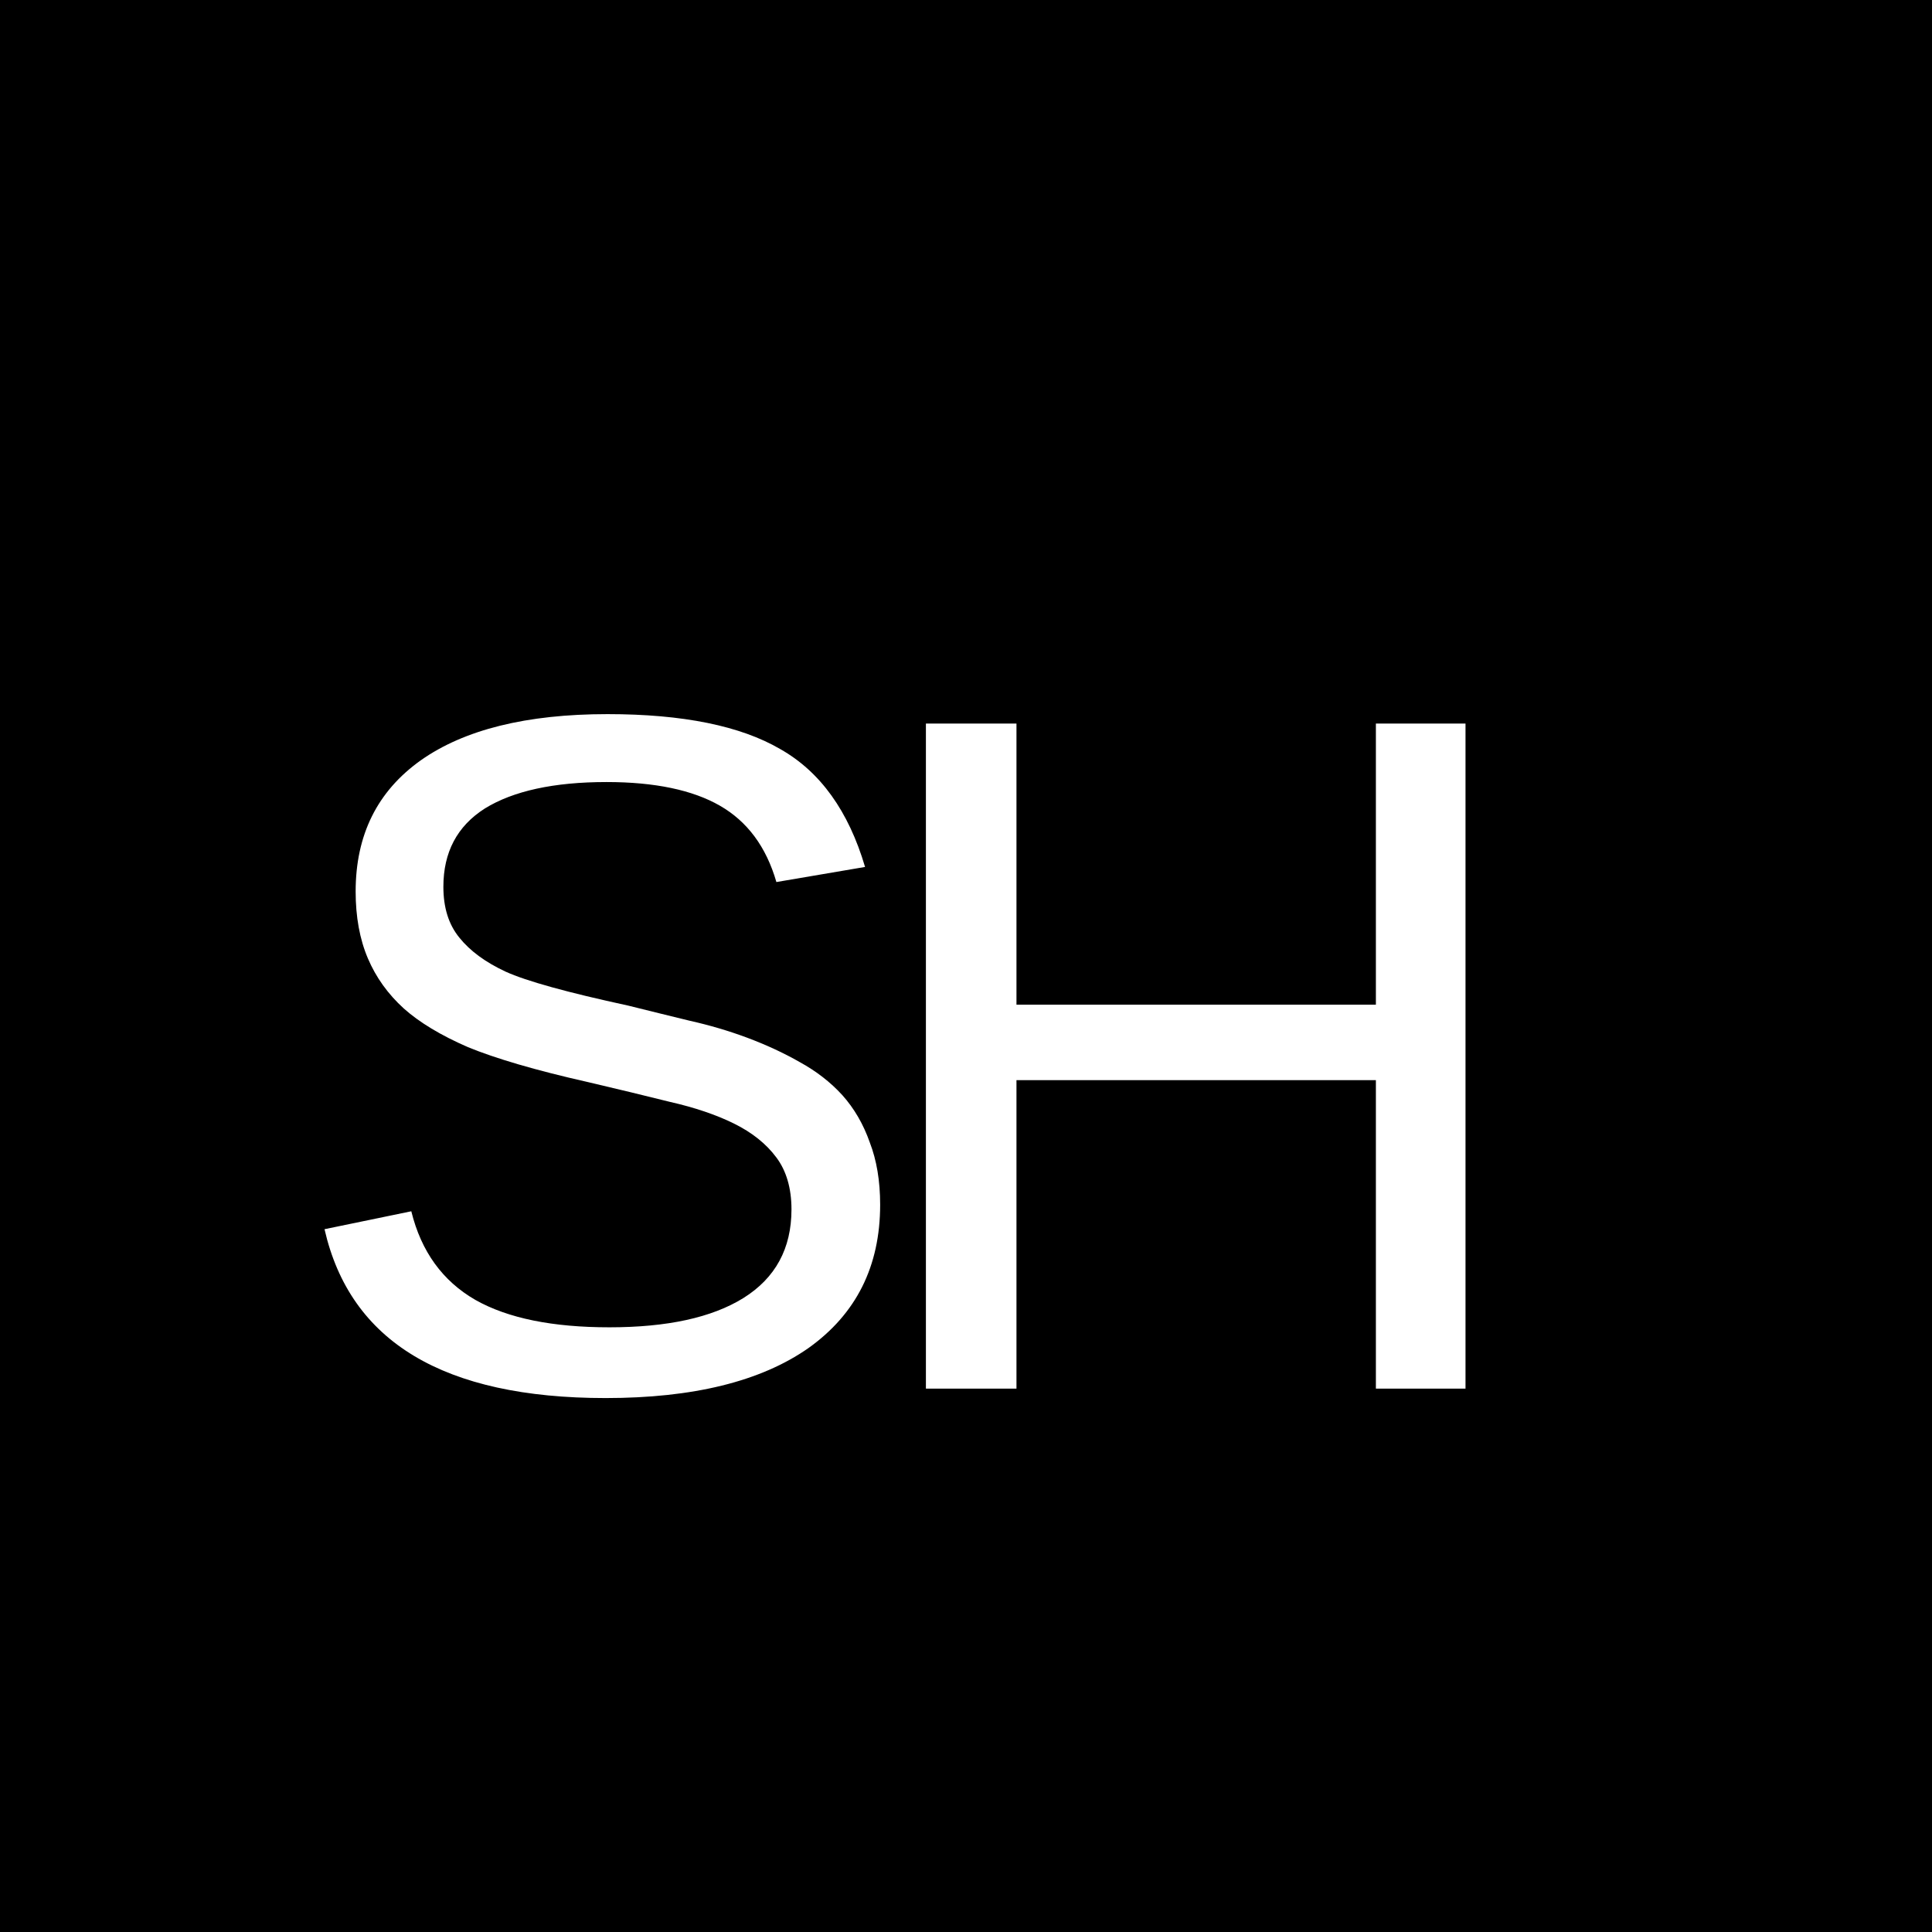
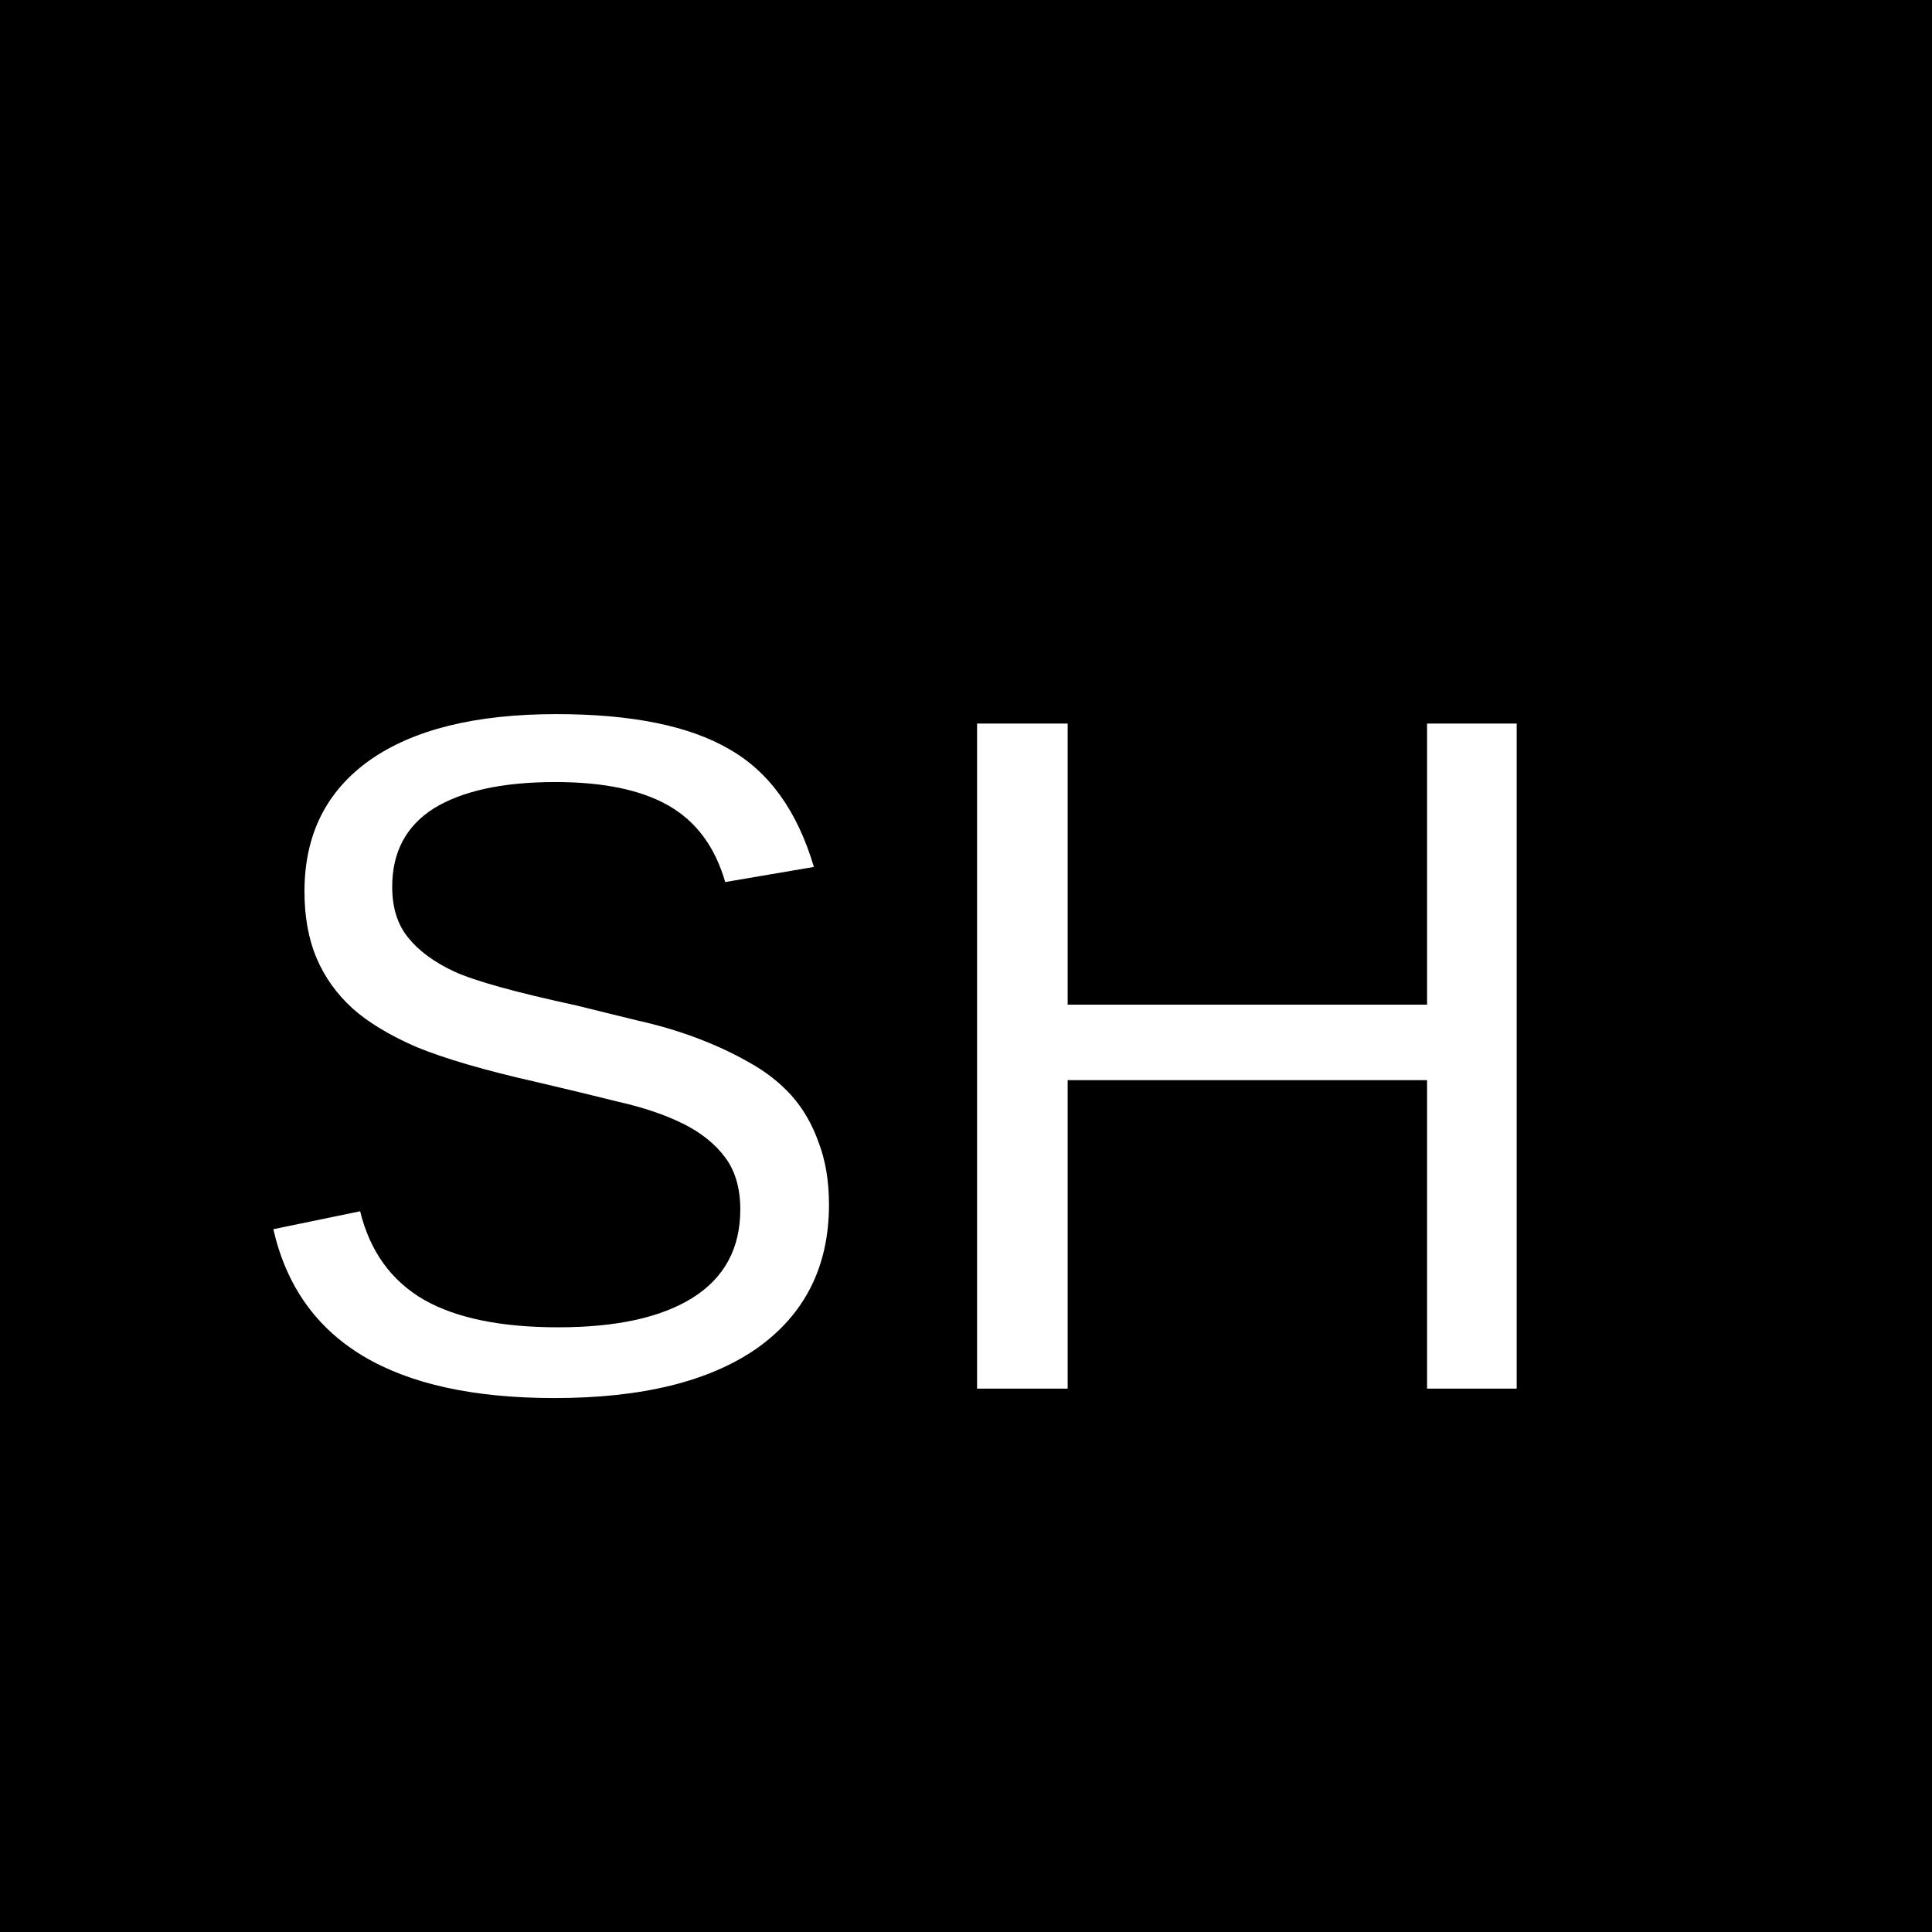
<svg xmlns="http://www.w3.org/2000/svg" viewBox="0 0 32 32">
  <rect width="32" height="32" fill="#000" />
  <text y="23" font-family="'Helvetica Neue', 'Avenir Next', 'Segoe UI', Arial, sans-serif" font-size="16" font-weight="300" fill="#fff" text-anchor="middle">
-     <tspan x="12.2">S</tspan>
-     <tspan x="19.8">H</tspan>
+     <tspan x="11.35">S</tspan>
+     <tspan x="20.65">H</tspan>
  </text>
</svg>
